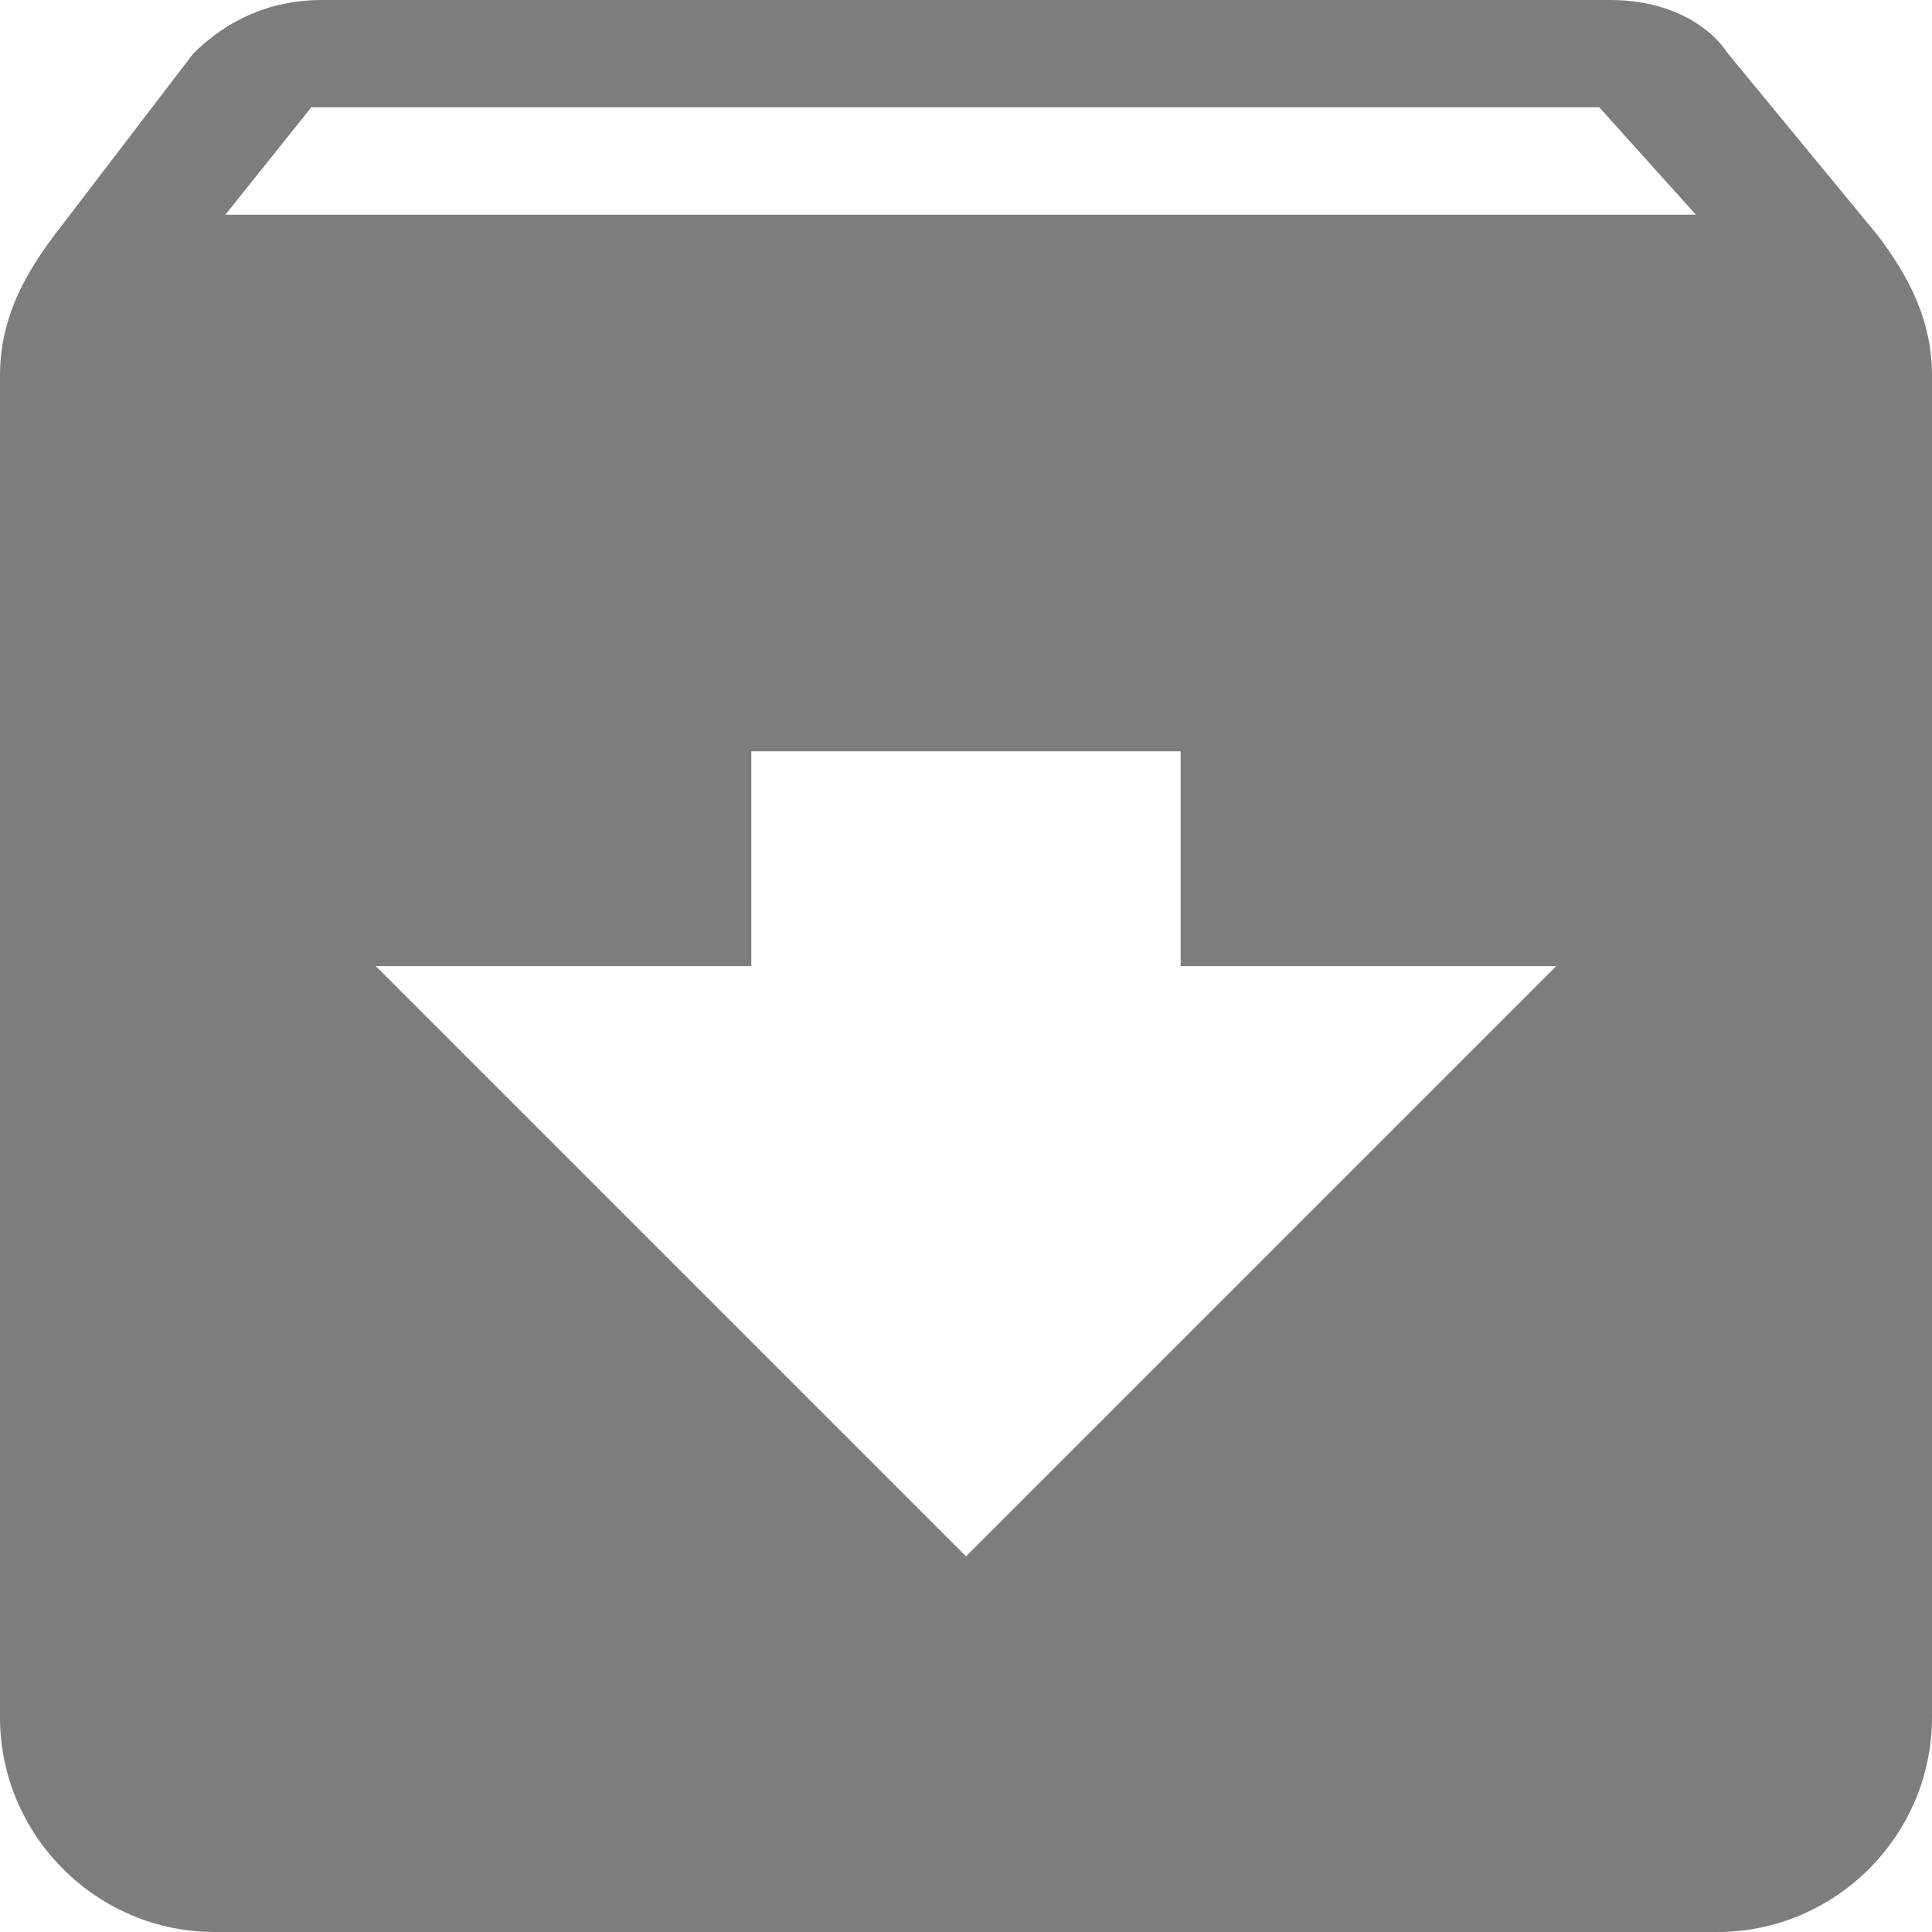
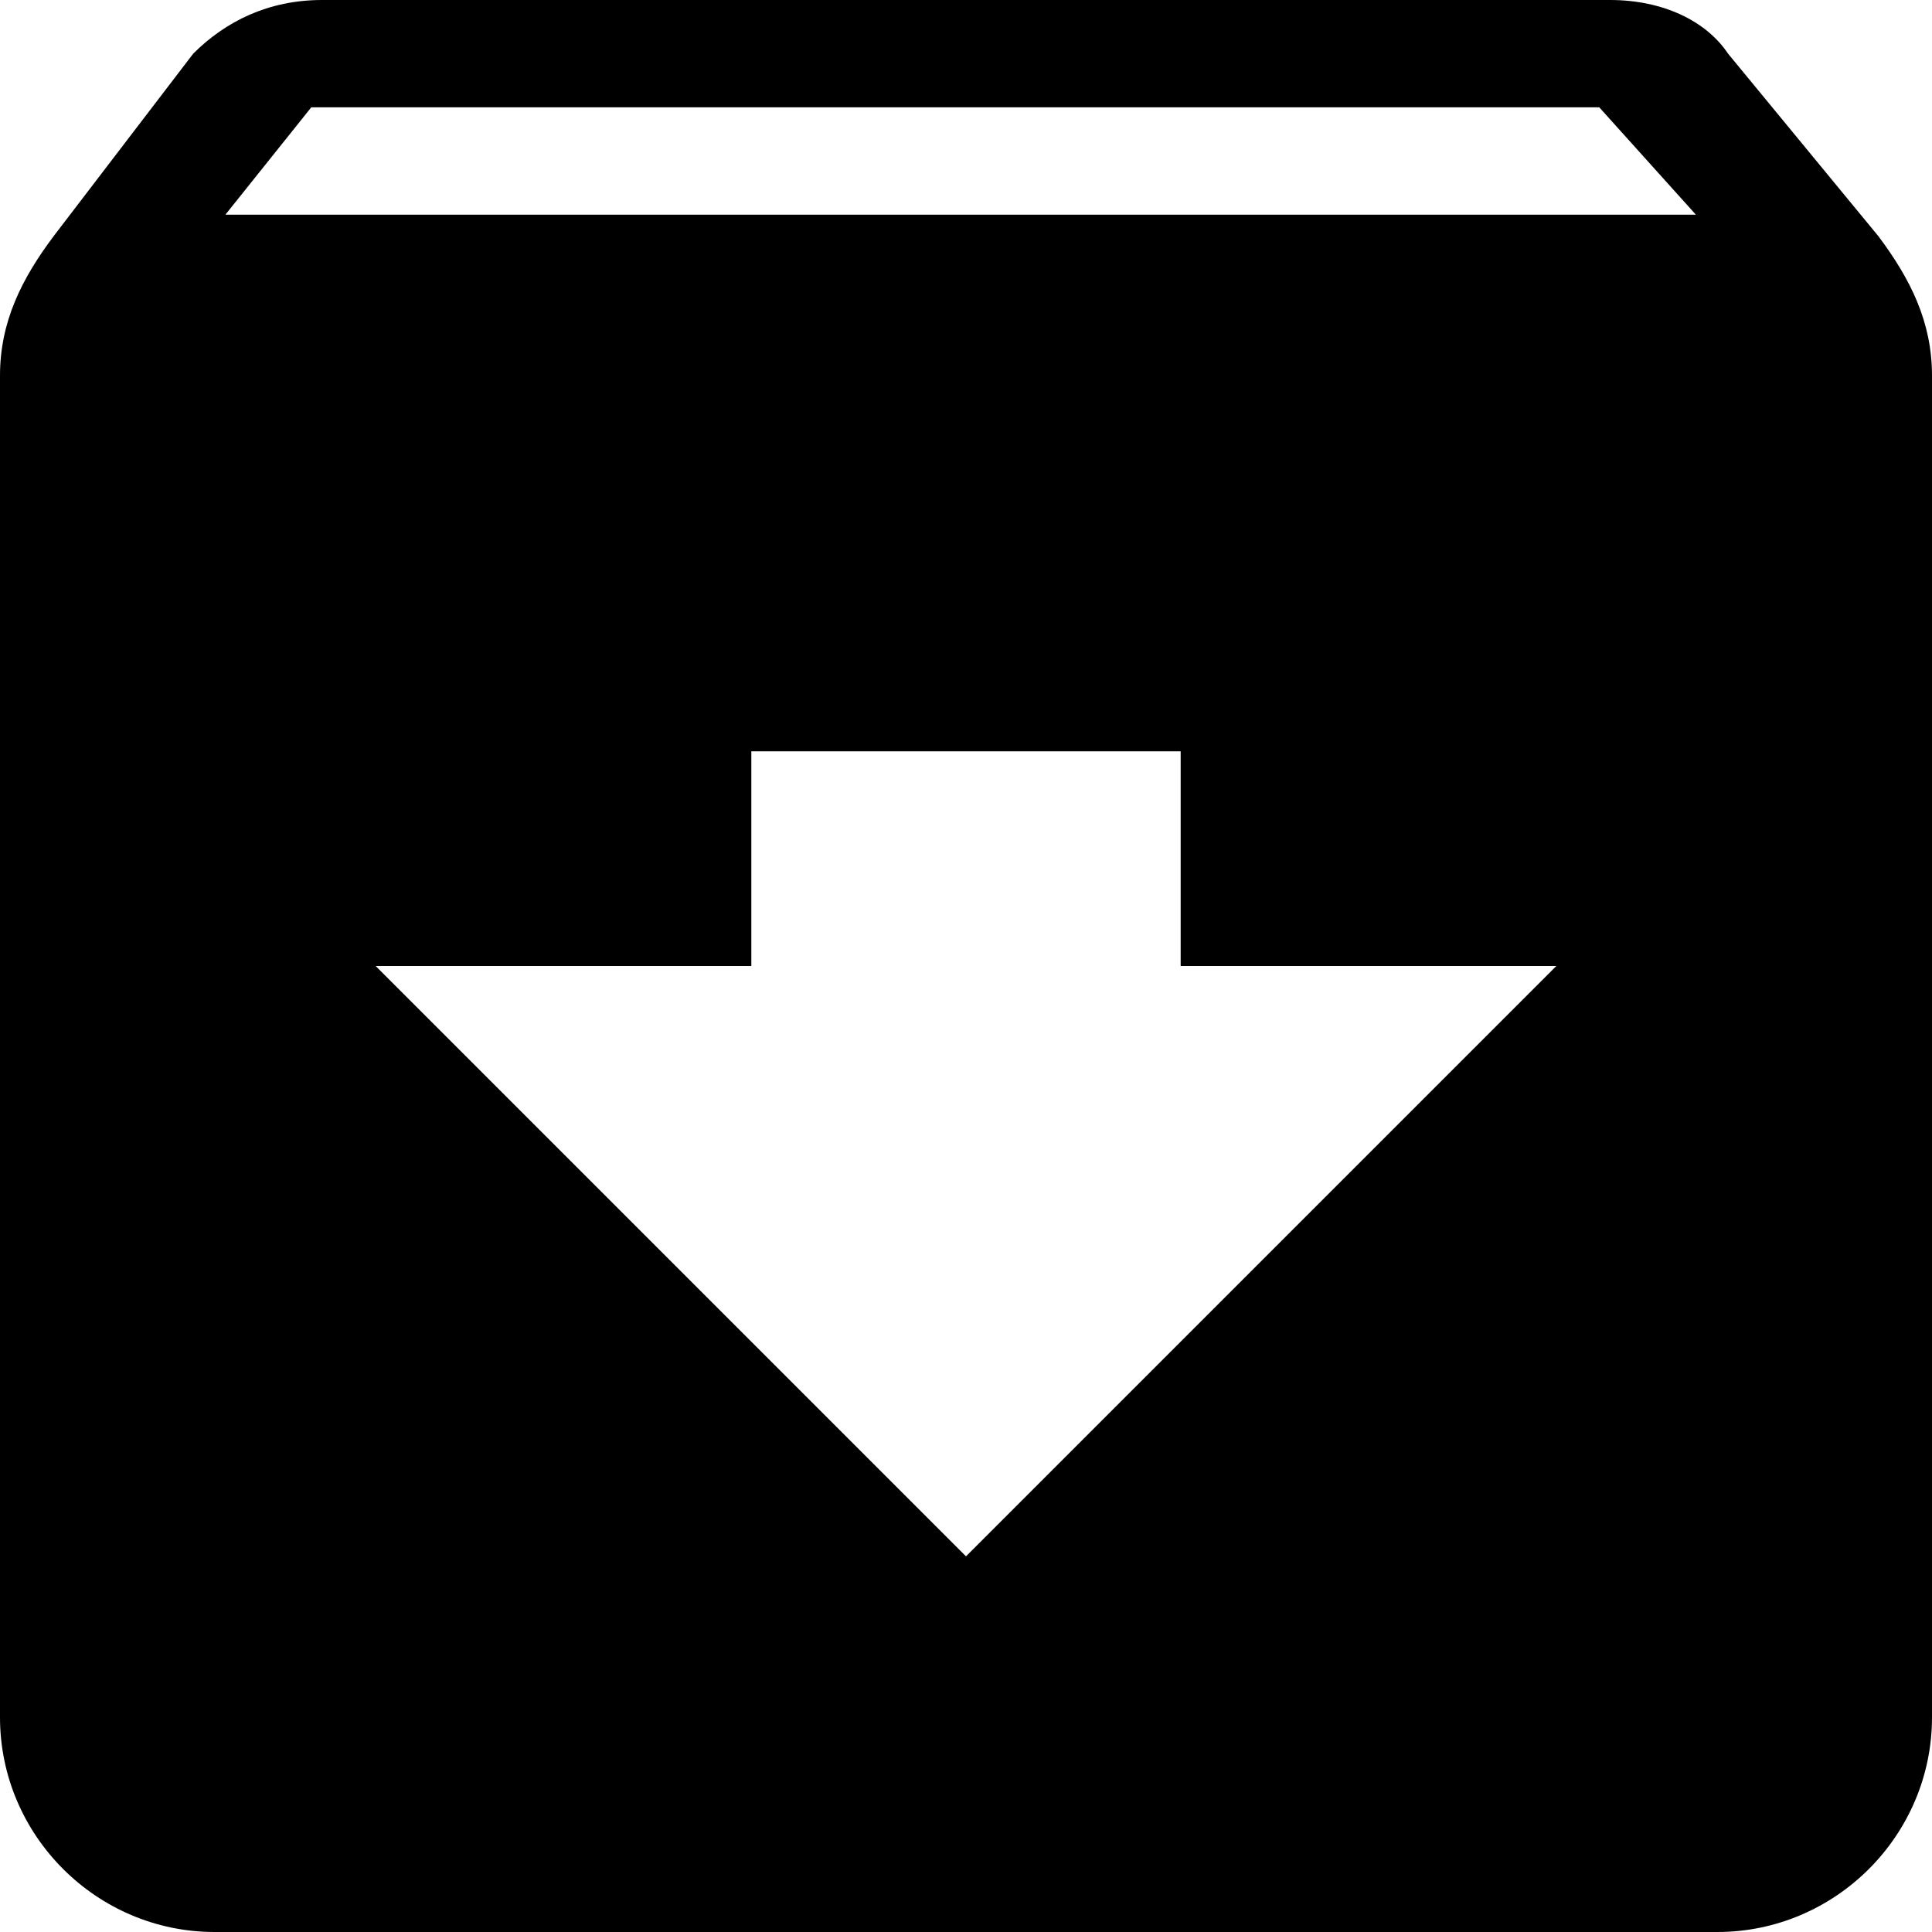
<svg xmlns="http://www.w3.org/2000/svg" width="18px" height="18px" viewBox="0 0 18 18" version="1.1">
  <defs />
  <g id="Page-1" stroke="none" stroke-width="1" fill="none" fill-rule="evenodd">
-     <g id="laptop-nav-view" transform="translate(-25, -230)" fill="#7D7D7D">
+     <g id="laptop-nav-view" transform="translate(-25, -230)" fill="currentColor">
      <g id="navigation-drawer">
        <g id="list" transform="translate(24, 180)">
          <g id="list-item" transform="translate(1, 49)">
            <g id="archive-2" transform="translate(0, 1)">
              <path d="M17.5,2.2 L16.1,0.5 C15.9,0.2 15.5,0 15,0 L3,0 C2.5,0 2.1,0.2 1.8,0.5 L0.5,2.2 C0.2,2.6 0,3 0,3.5 L0,16 C0,17.1 0.9,18 2,18 L16,18 C17.1,18 18,17.1 18,16 L18,3.5 C18,3 17.8,2.6 17.5,2.2 L17.5,2.2 Z M9,14.5 L3.5,9 L7,9 L7,7 L11,7 L11,9 L14.5,9 L9,14.5 L9,14.5 Z M2.1,2 L2.9,1 L14.9,1 L15.8,2 L2.1,2 L2.1,2 Z" id="Shape" />
            </g>
          </g>
        </g>
      </g>
    </g>
  </g>
</svg>
